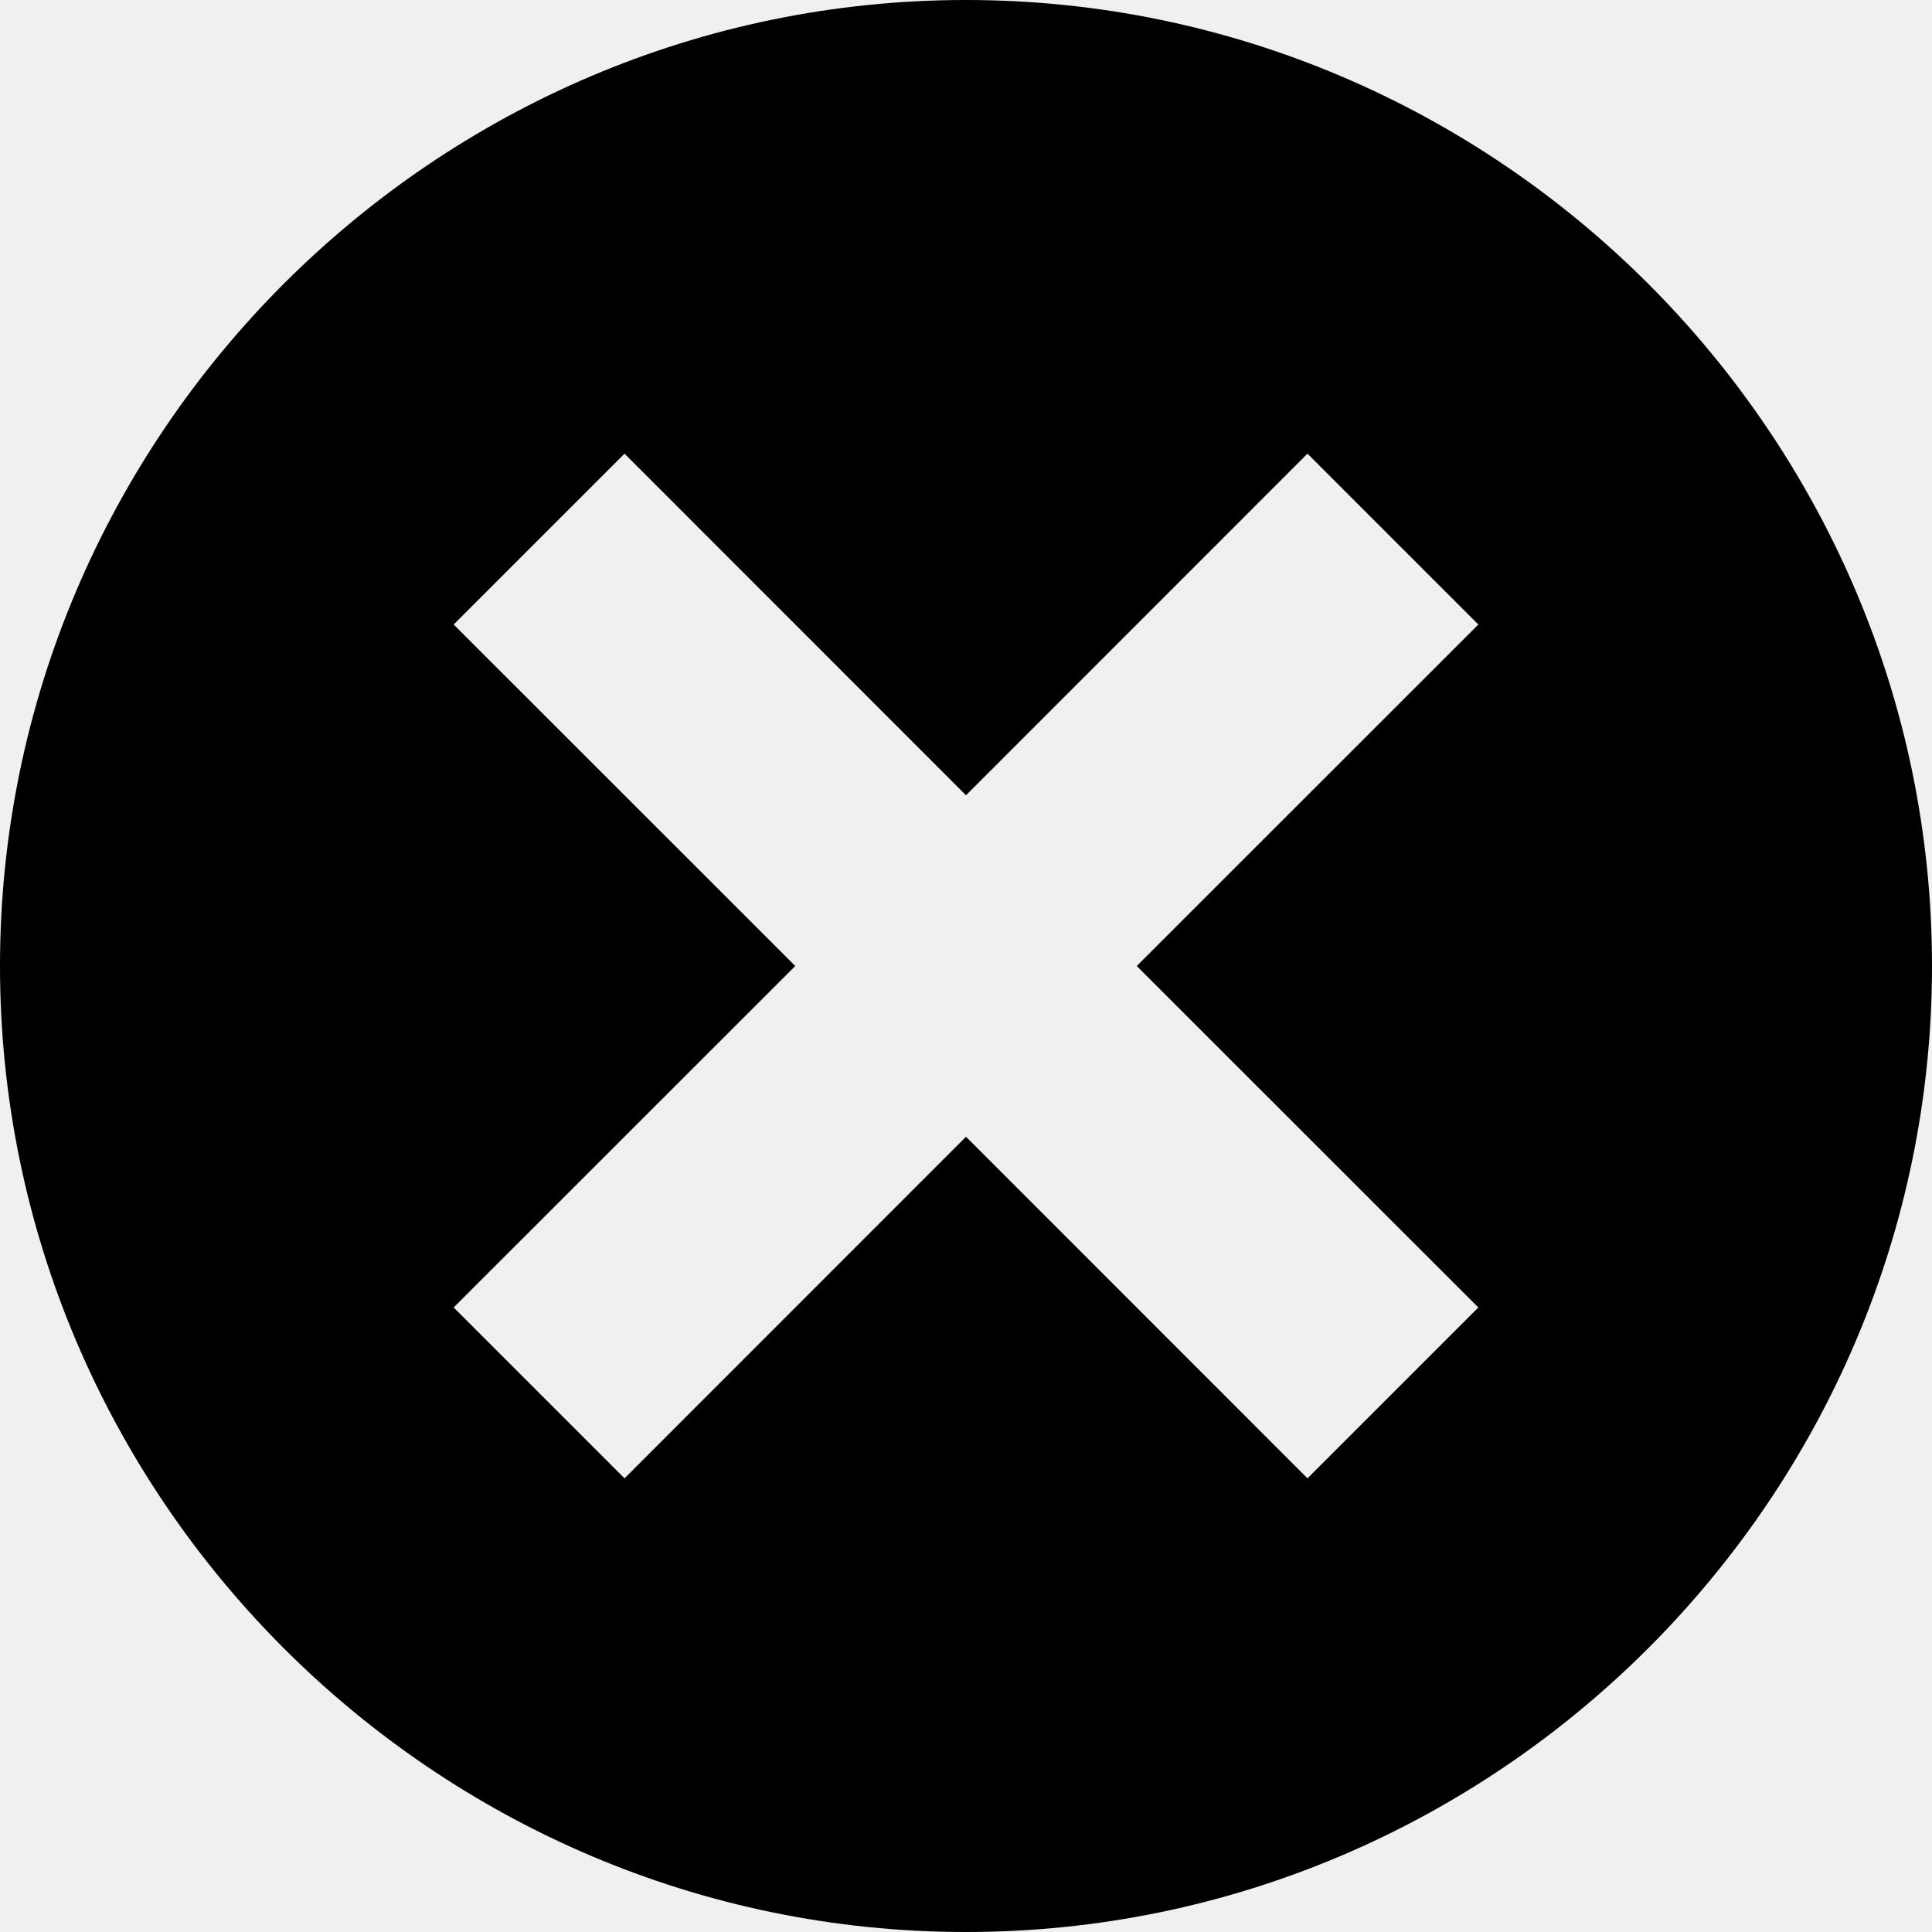
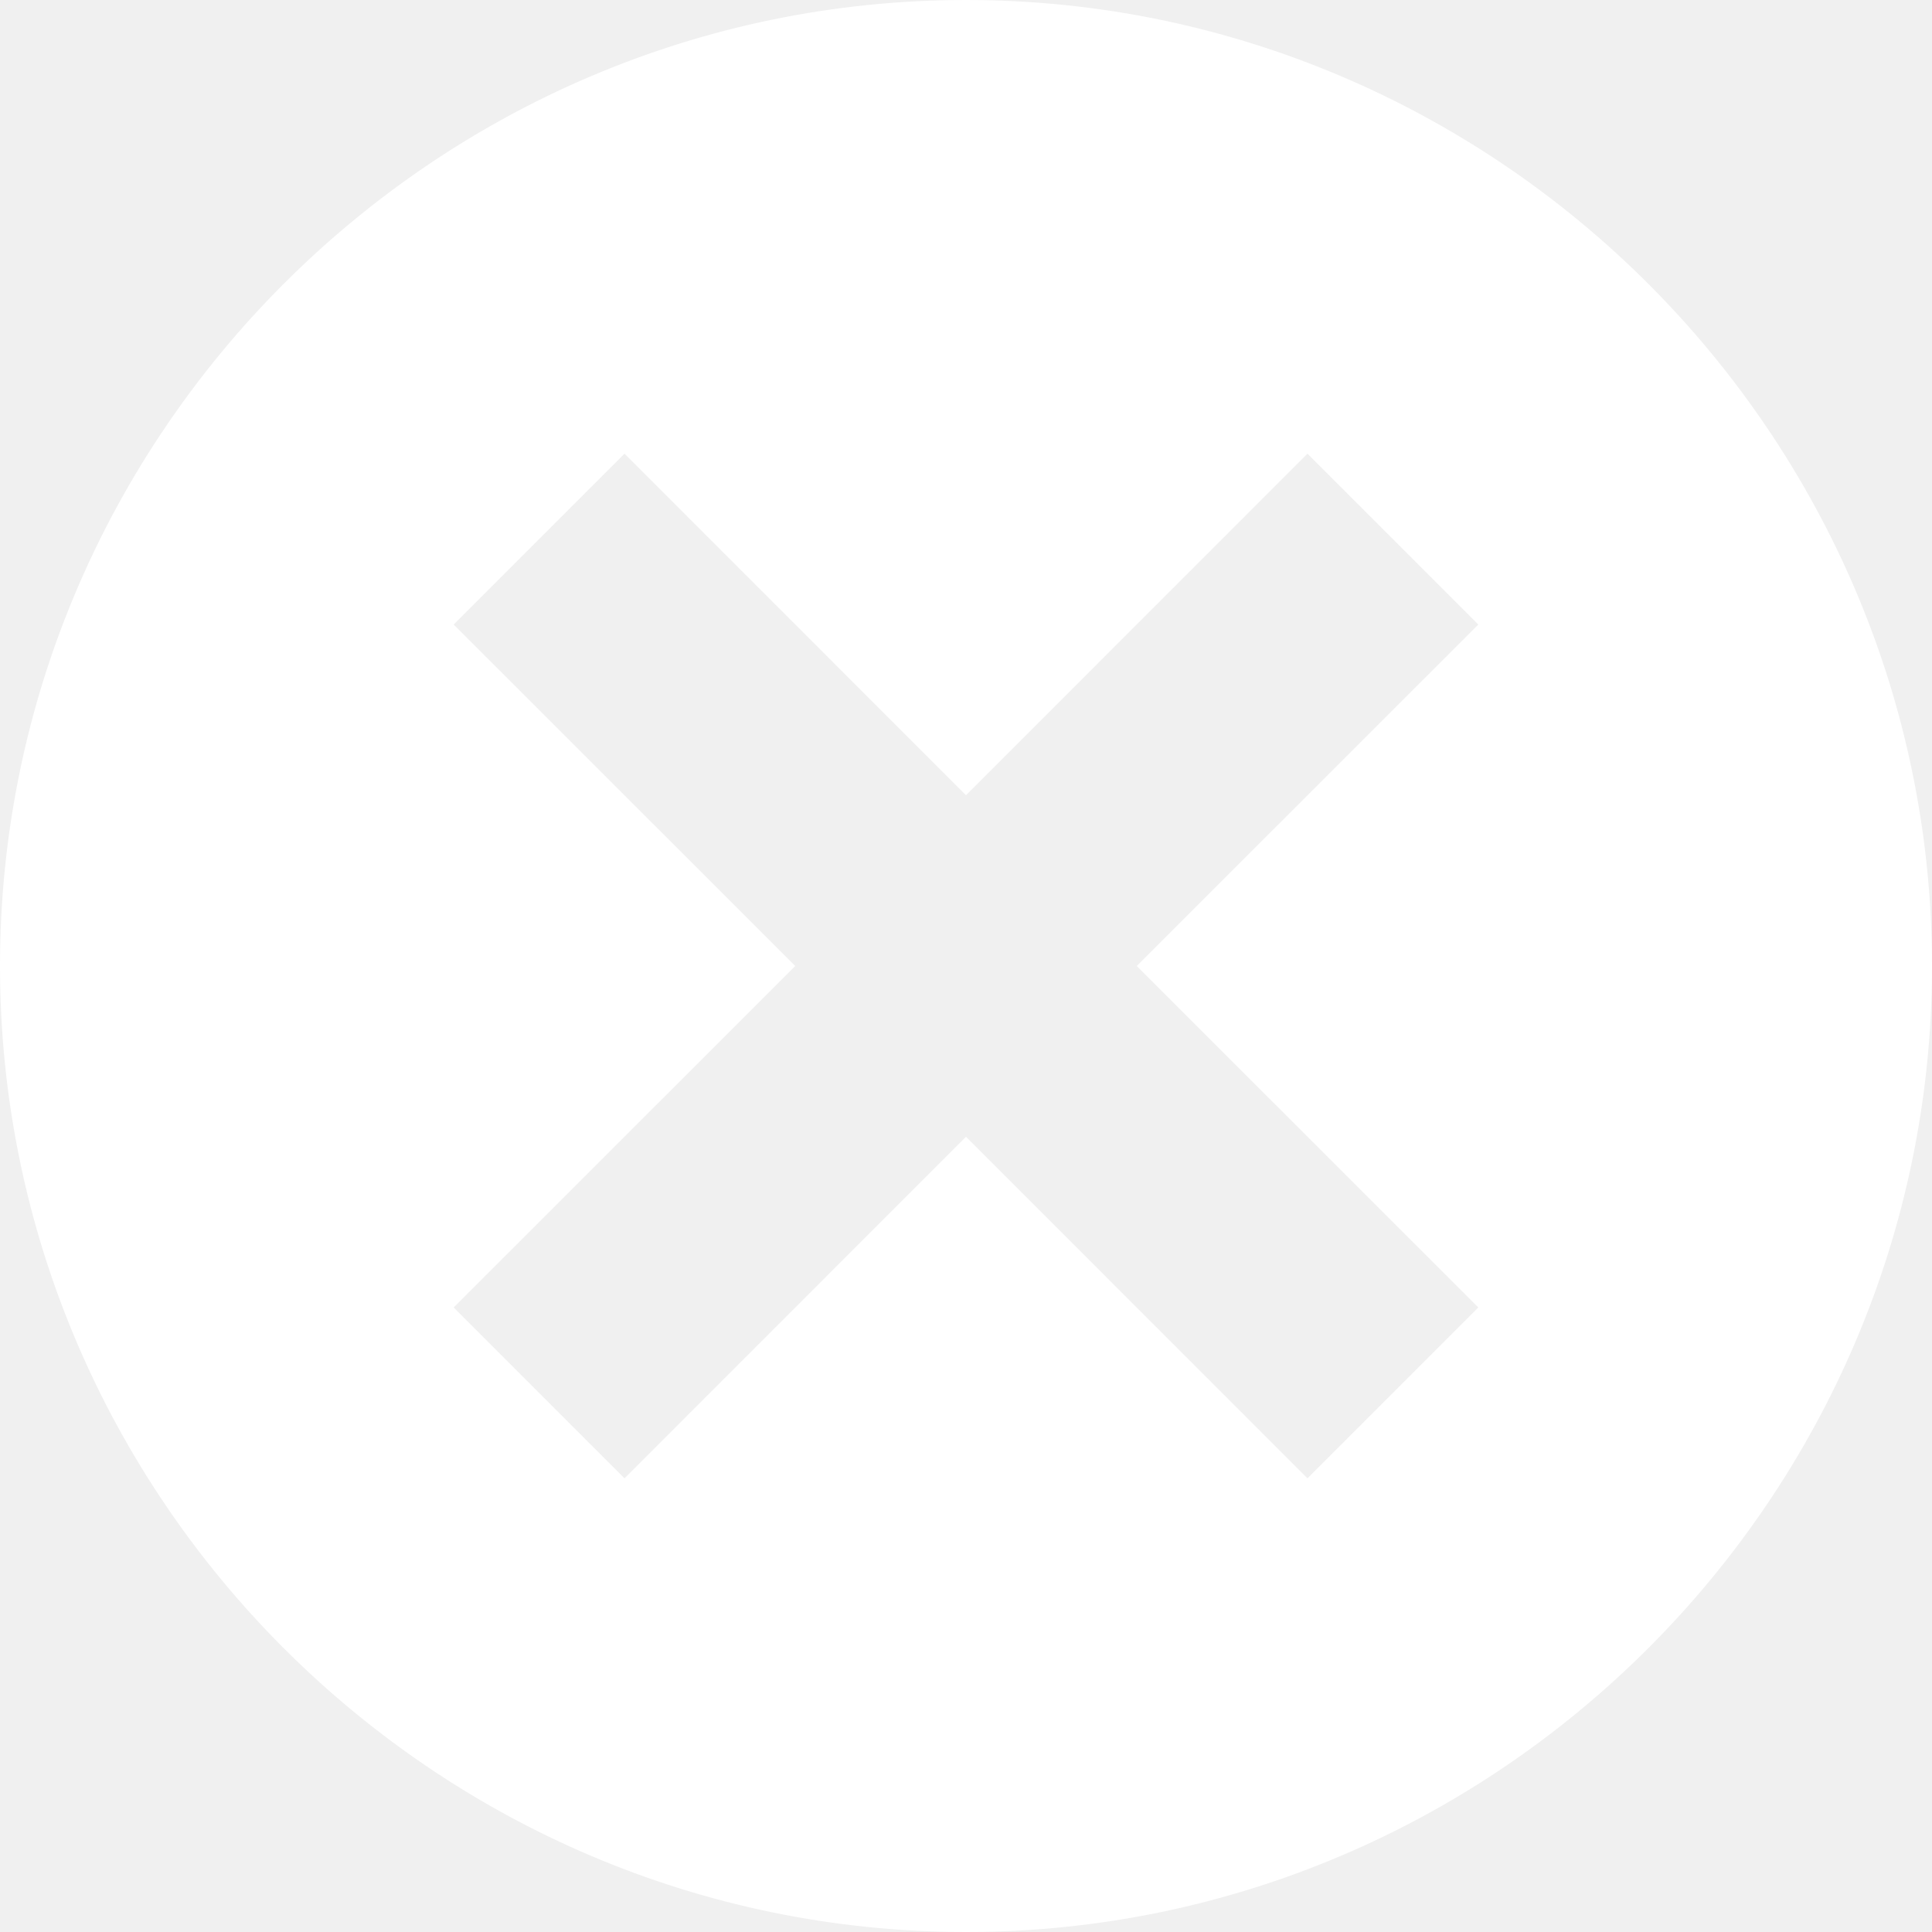
<svg xmlns="http://www.w3.org/2000/svg" width="16" height="16" viewBox="0 0 16 16">
-   <path fill="#000000" fill-rule="evenodd" d="M6.586,8 L3.757,10.828 L5.172,12.243 L8,9.414 L10.828,12.243 L12.243,10.828 L9.414,8 L12.243,5.172 L10.828,3.757 L8,6.586 L5.172,3.757 L3.757,5.172 L6.586,8 Z M8,0 C3.6,0 0,3.6 0,8 C0,12.4 3.6,16 8,16 C12.4,16 16,12.4 16,8 C16,3.6 12.4,0 8,0 Z" />
+   <path fill="#FFFFFF" fill-rule="evenodd" d="M6.586,8 L3.757,10.828 L5.172,12.243 L8,9.414 L10.828,12.243 L12.243,10.828 L9.414,8 L12.243,5.172 L10.828,3.757 L8,6.586 L5.172,3.757 L3.757,5.172 L6.586,8 Z M8,0 C3.6,0 0,3.6 0,8 C0,12.4 3.6,16 8,16 C12.4,16 16,12.4 16,8 C16,3.6 12.4,0 8,0 Z" />
</svg>
